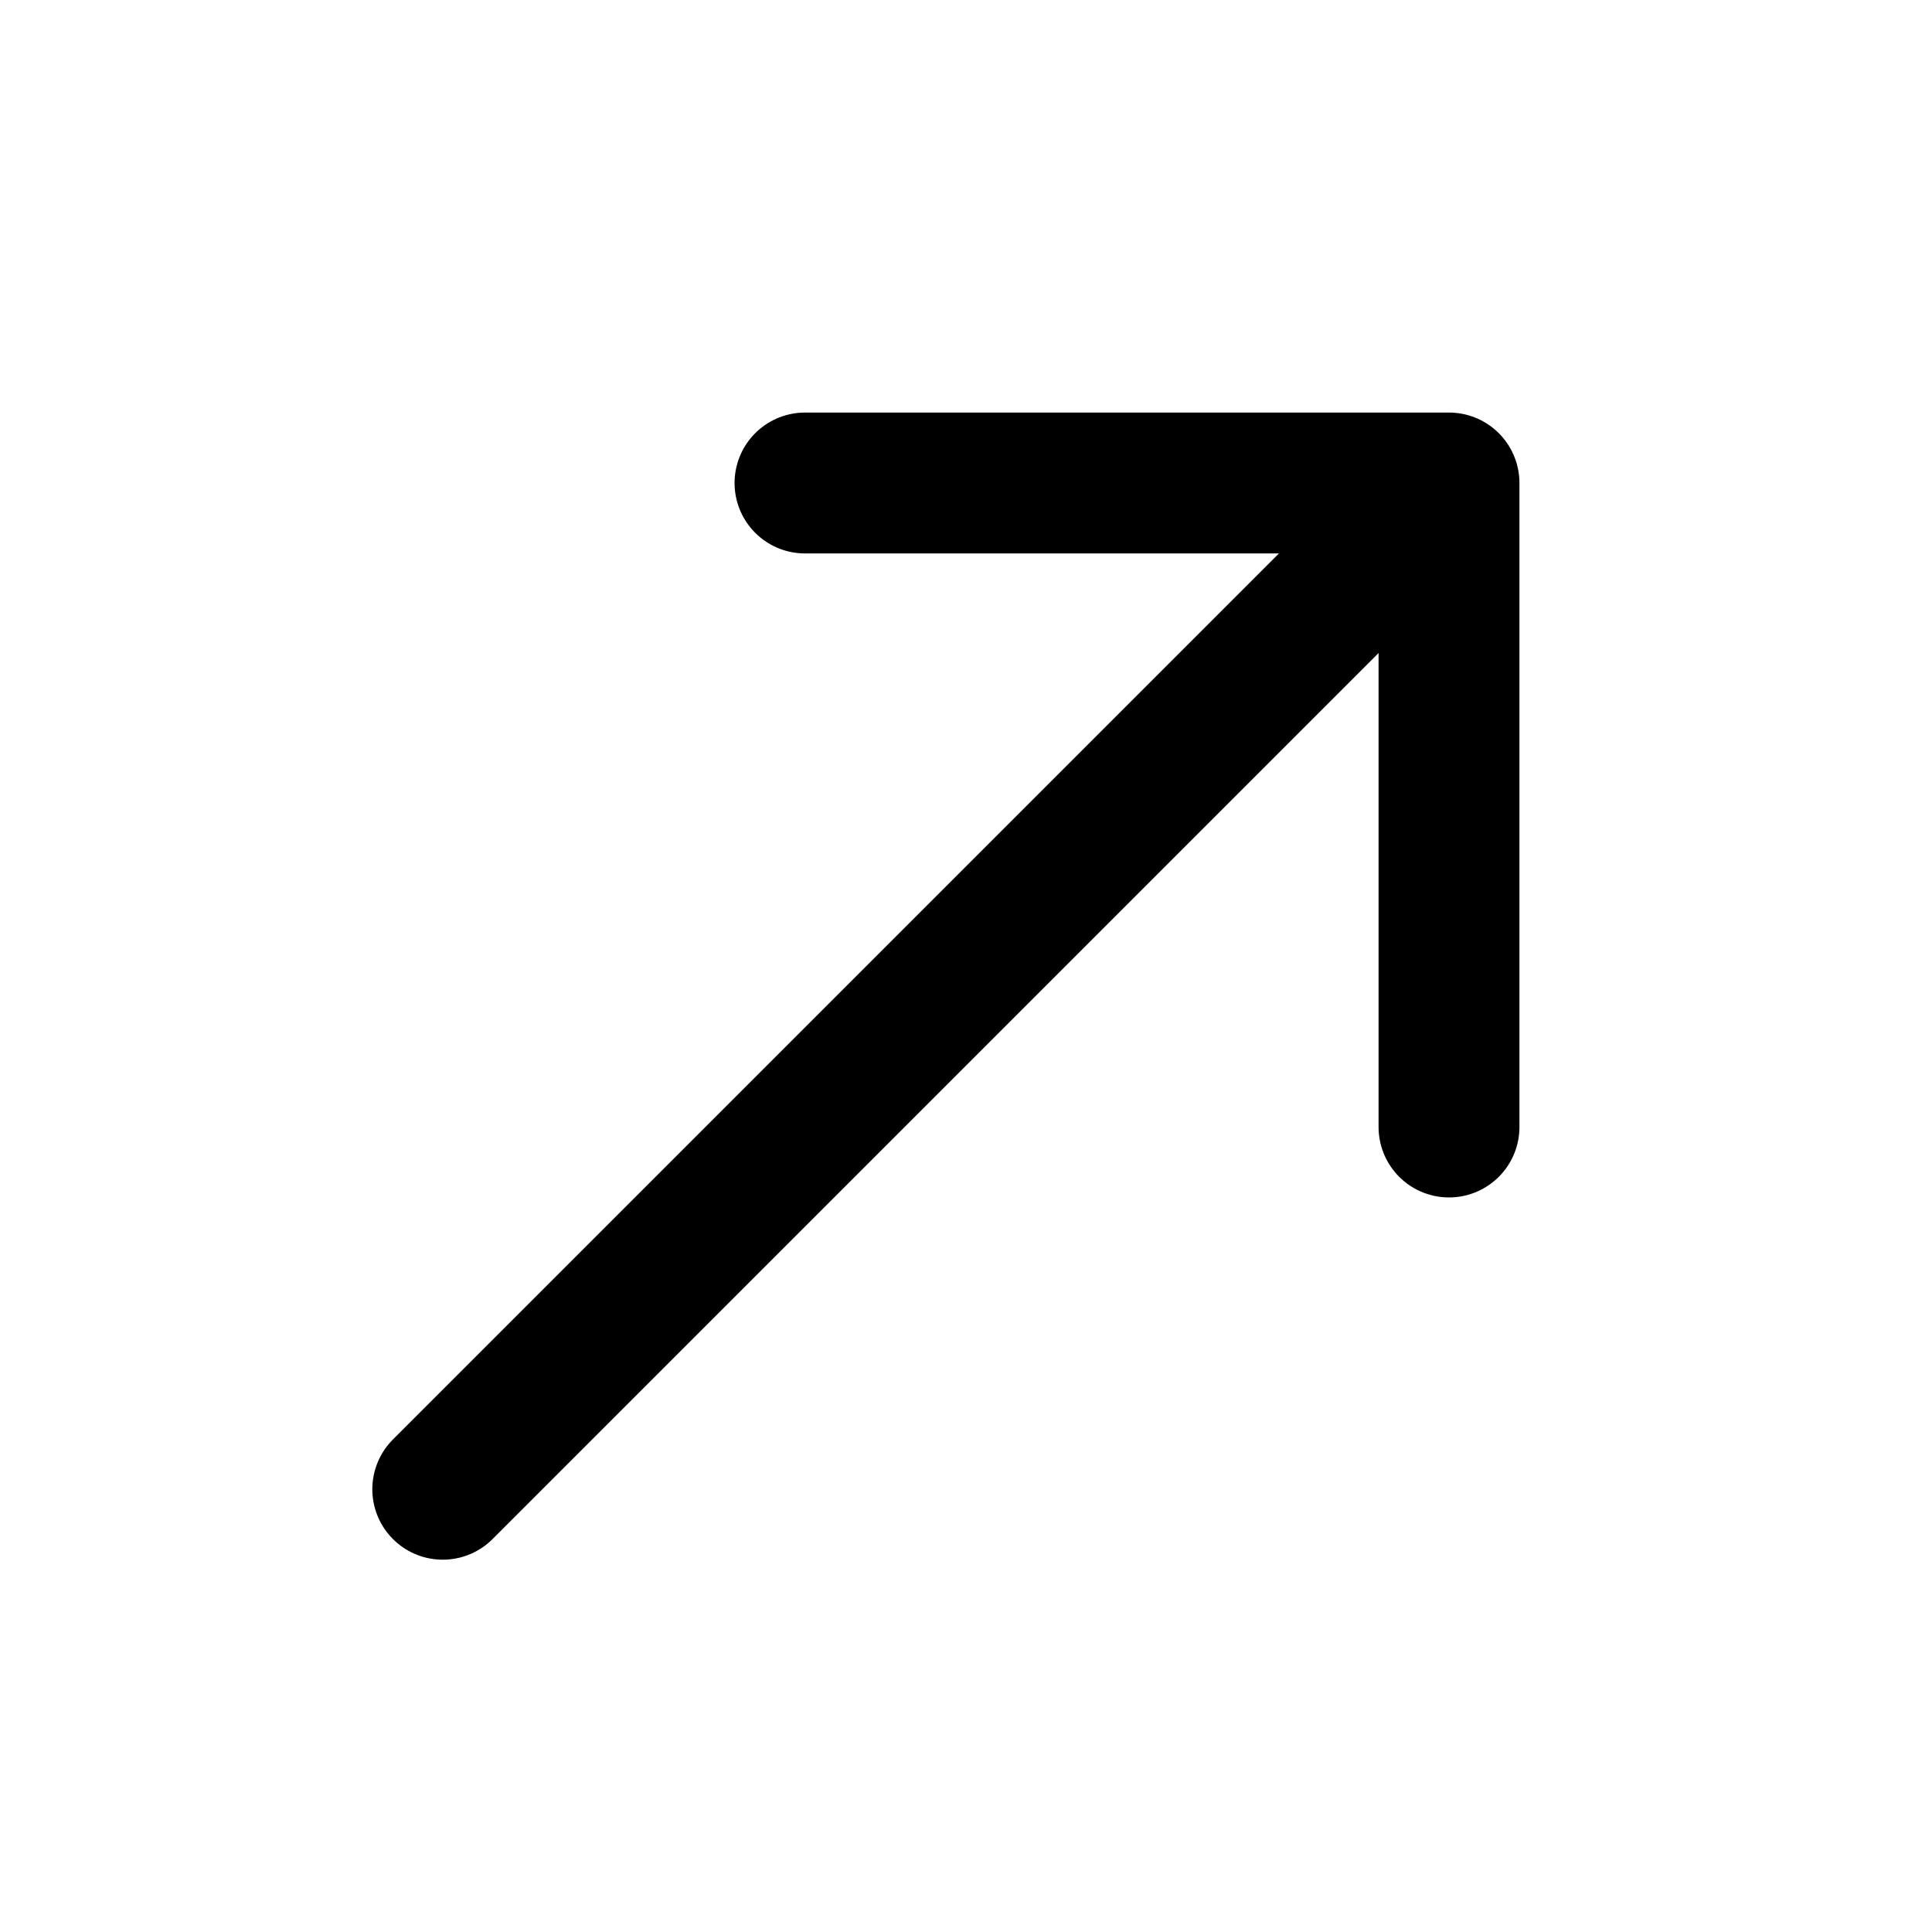
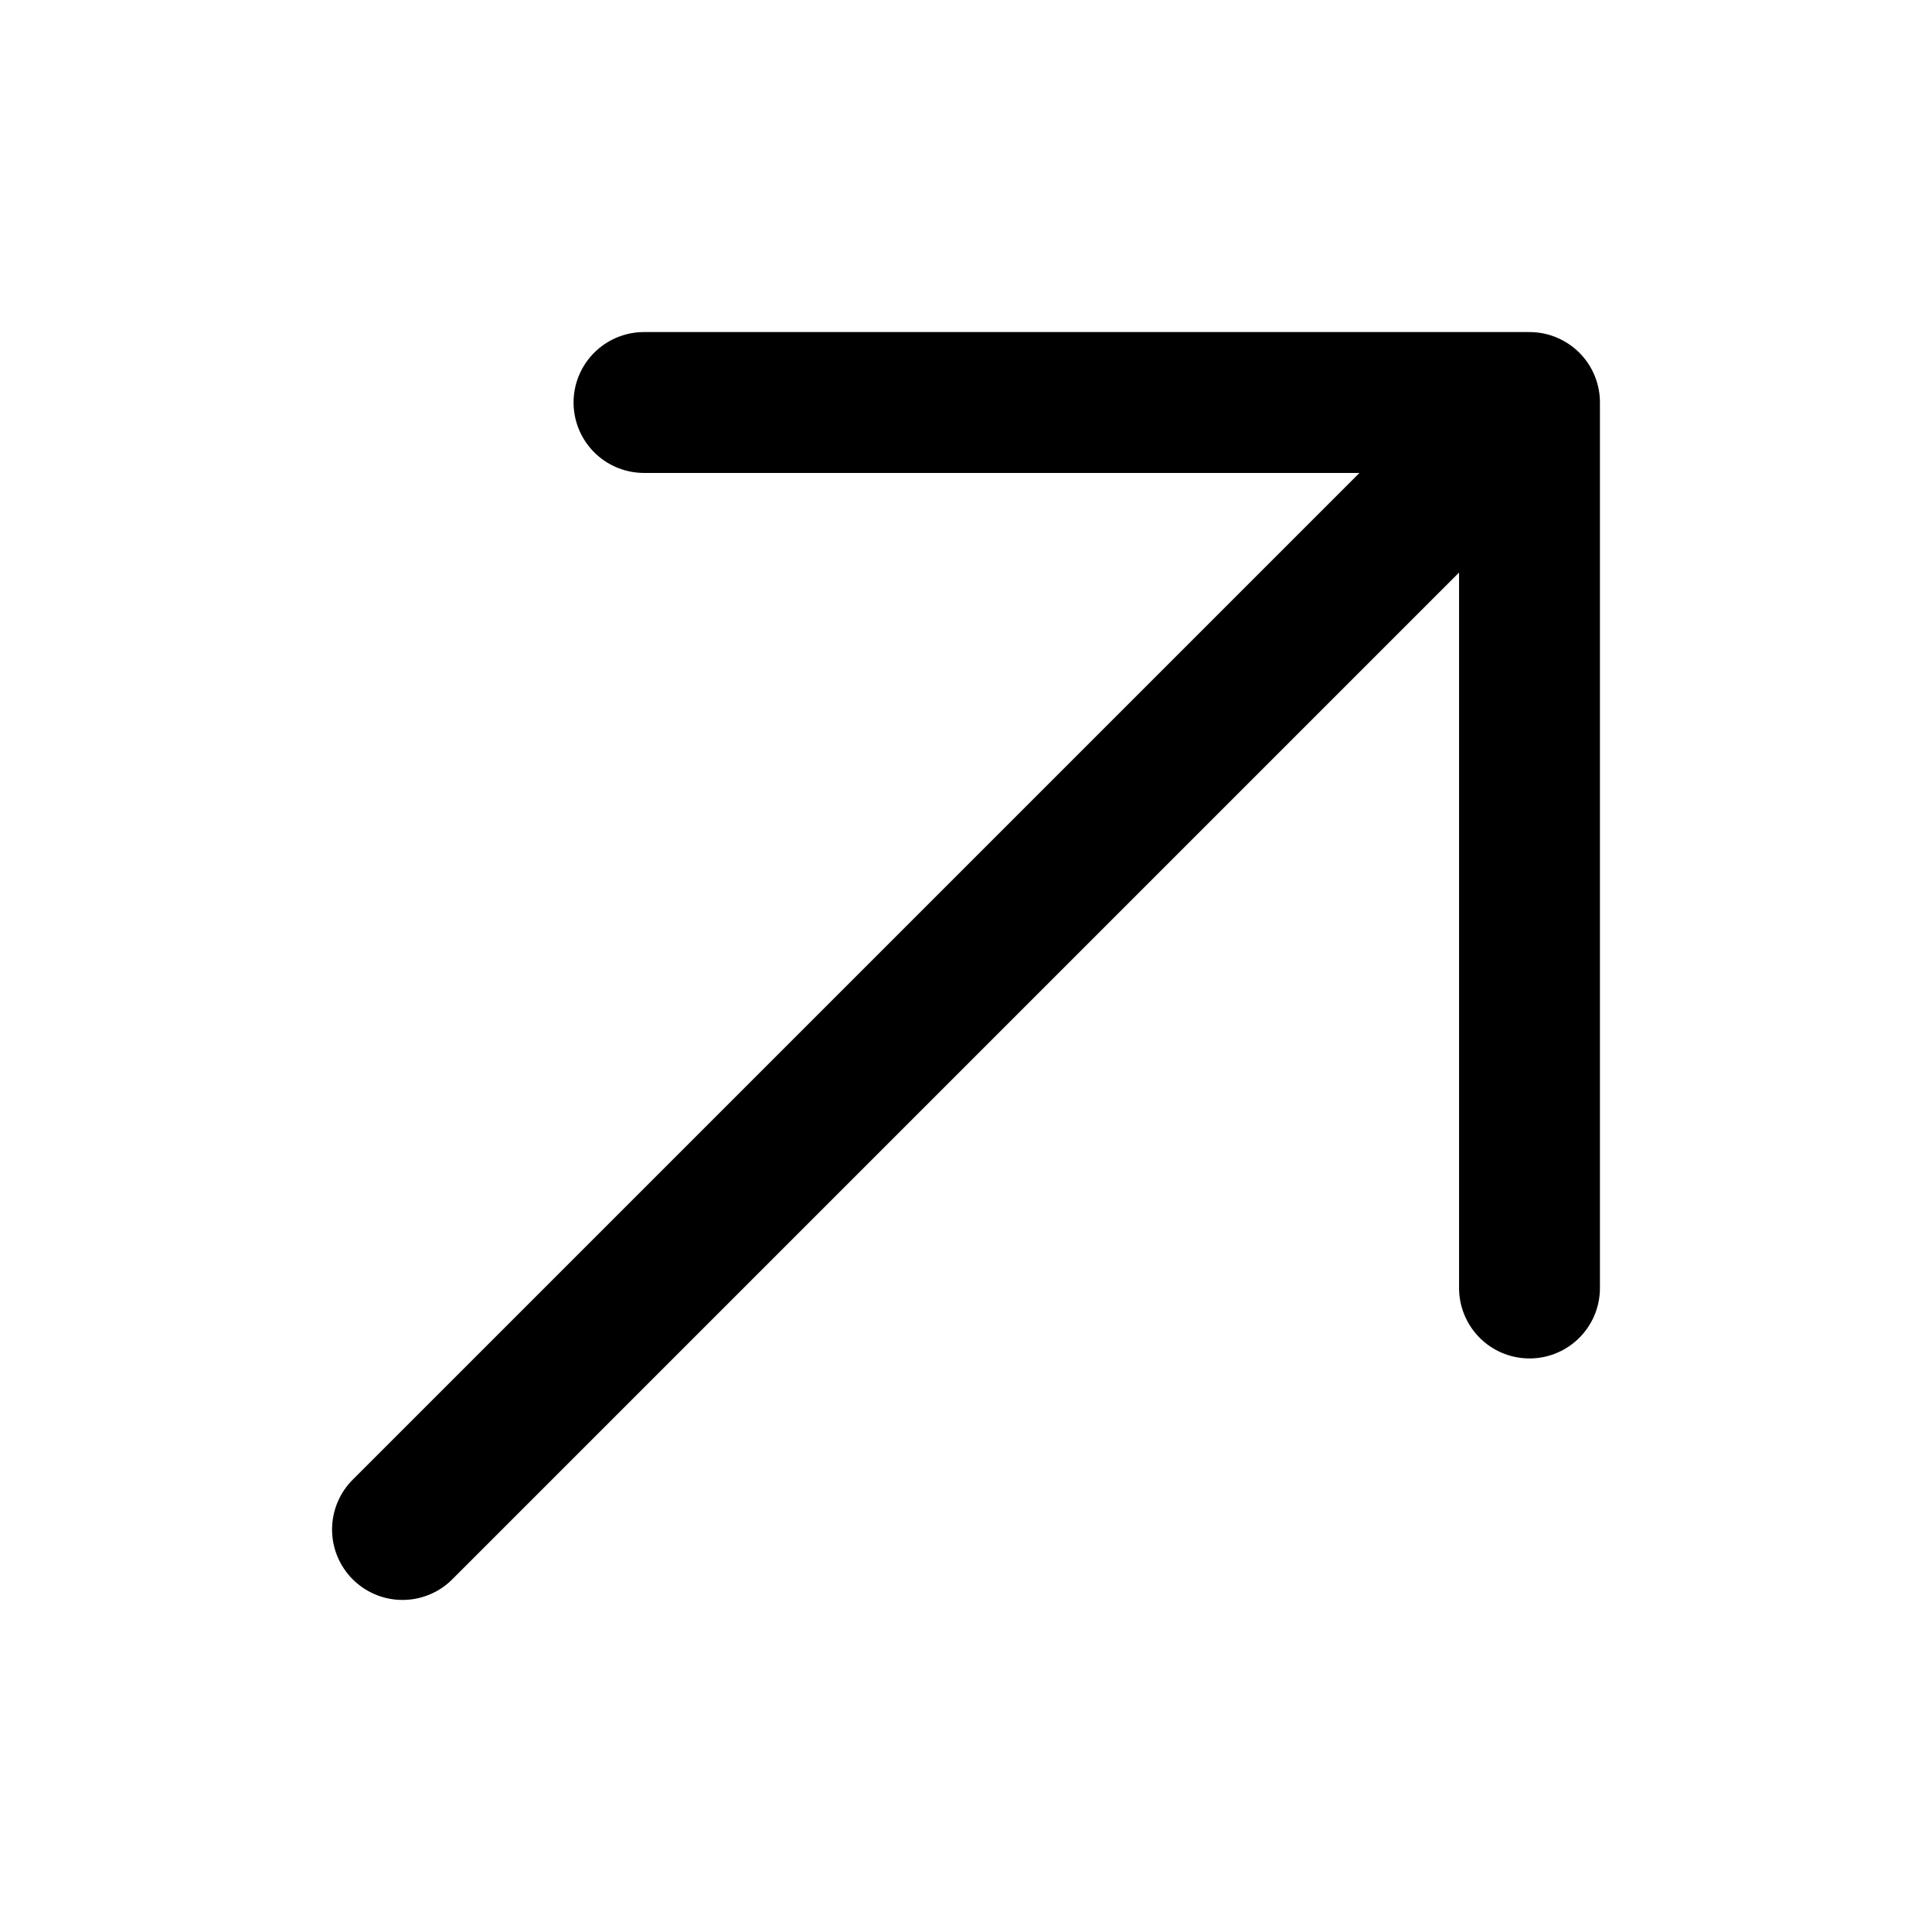
<svg xmlns="http://www.w3.org/2000/svg" width="24" height="24" viewBox="0 0 24 24" fill="none" stroke="currentColor" stroke-width="1.75" stroke-linecap="round" stroke-linejoin="round">
-   <path d="M5.5 18.5L17 7" />
-   <path d="M10 6h8v8" />
+   <path d="M5 19 19 5M8 5h11v11" />
</svg>
